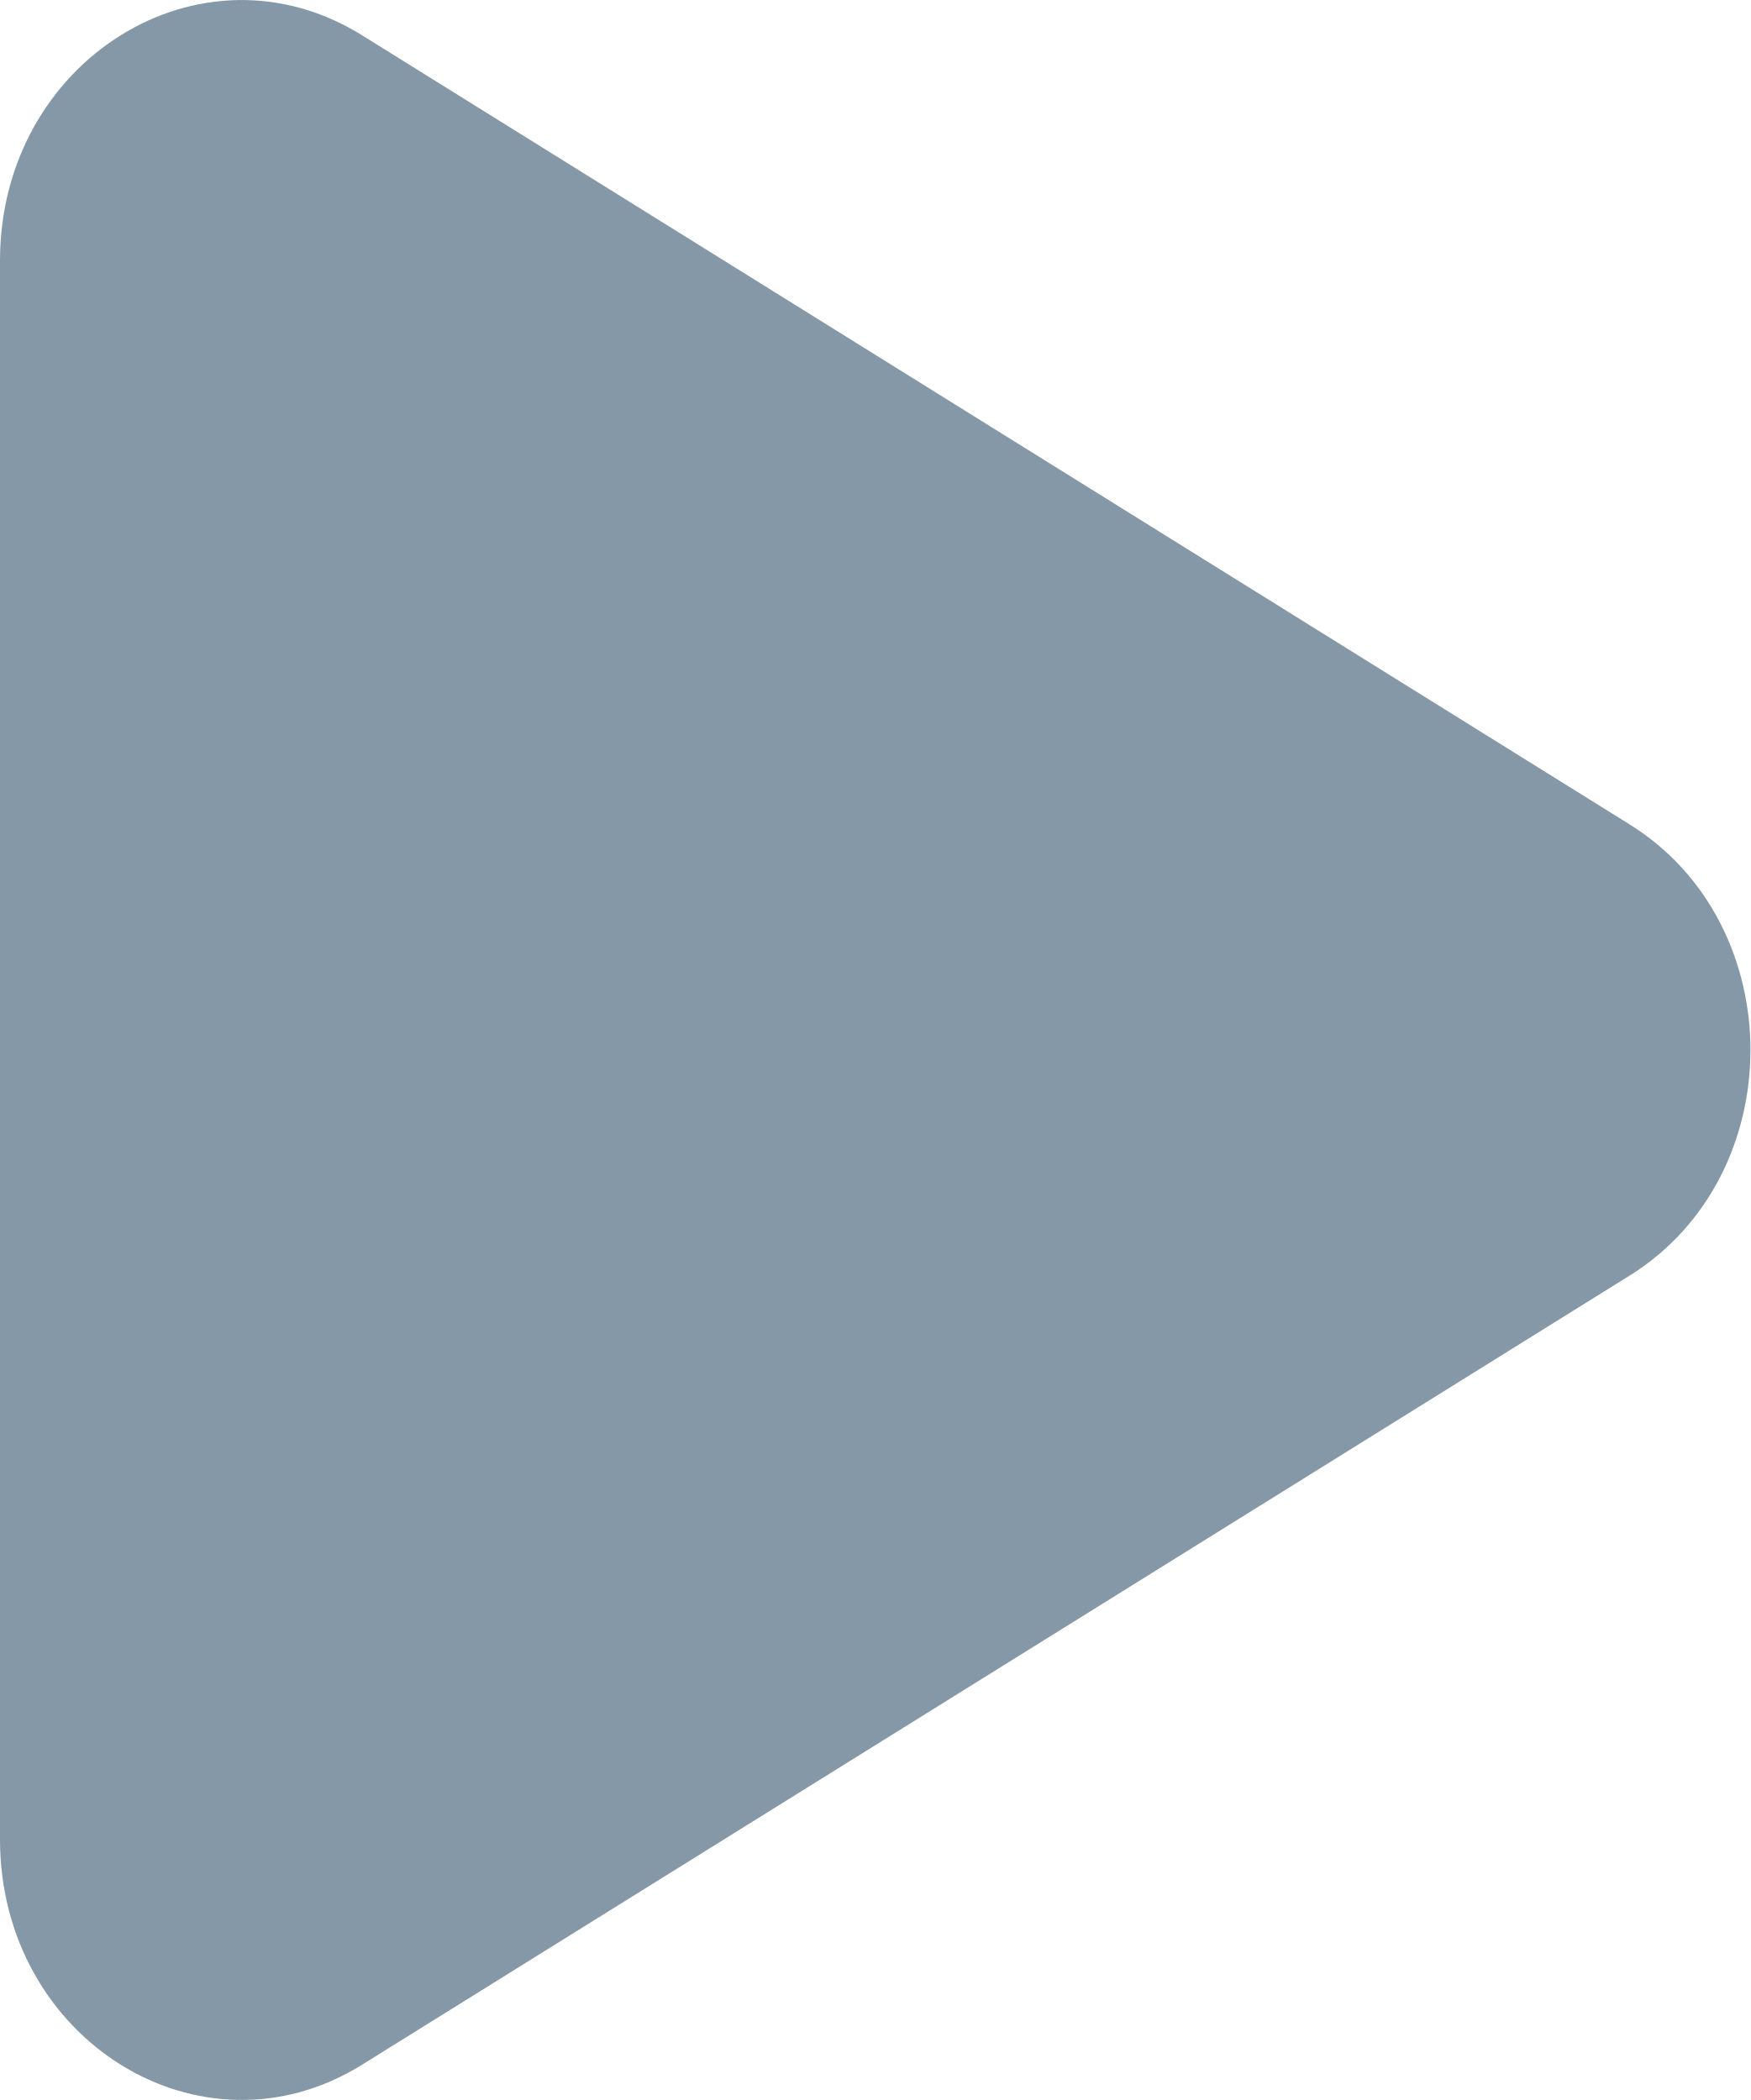
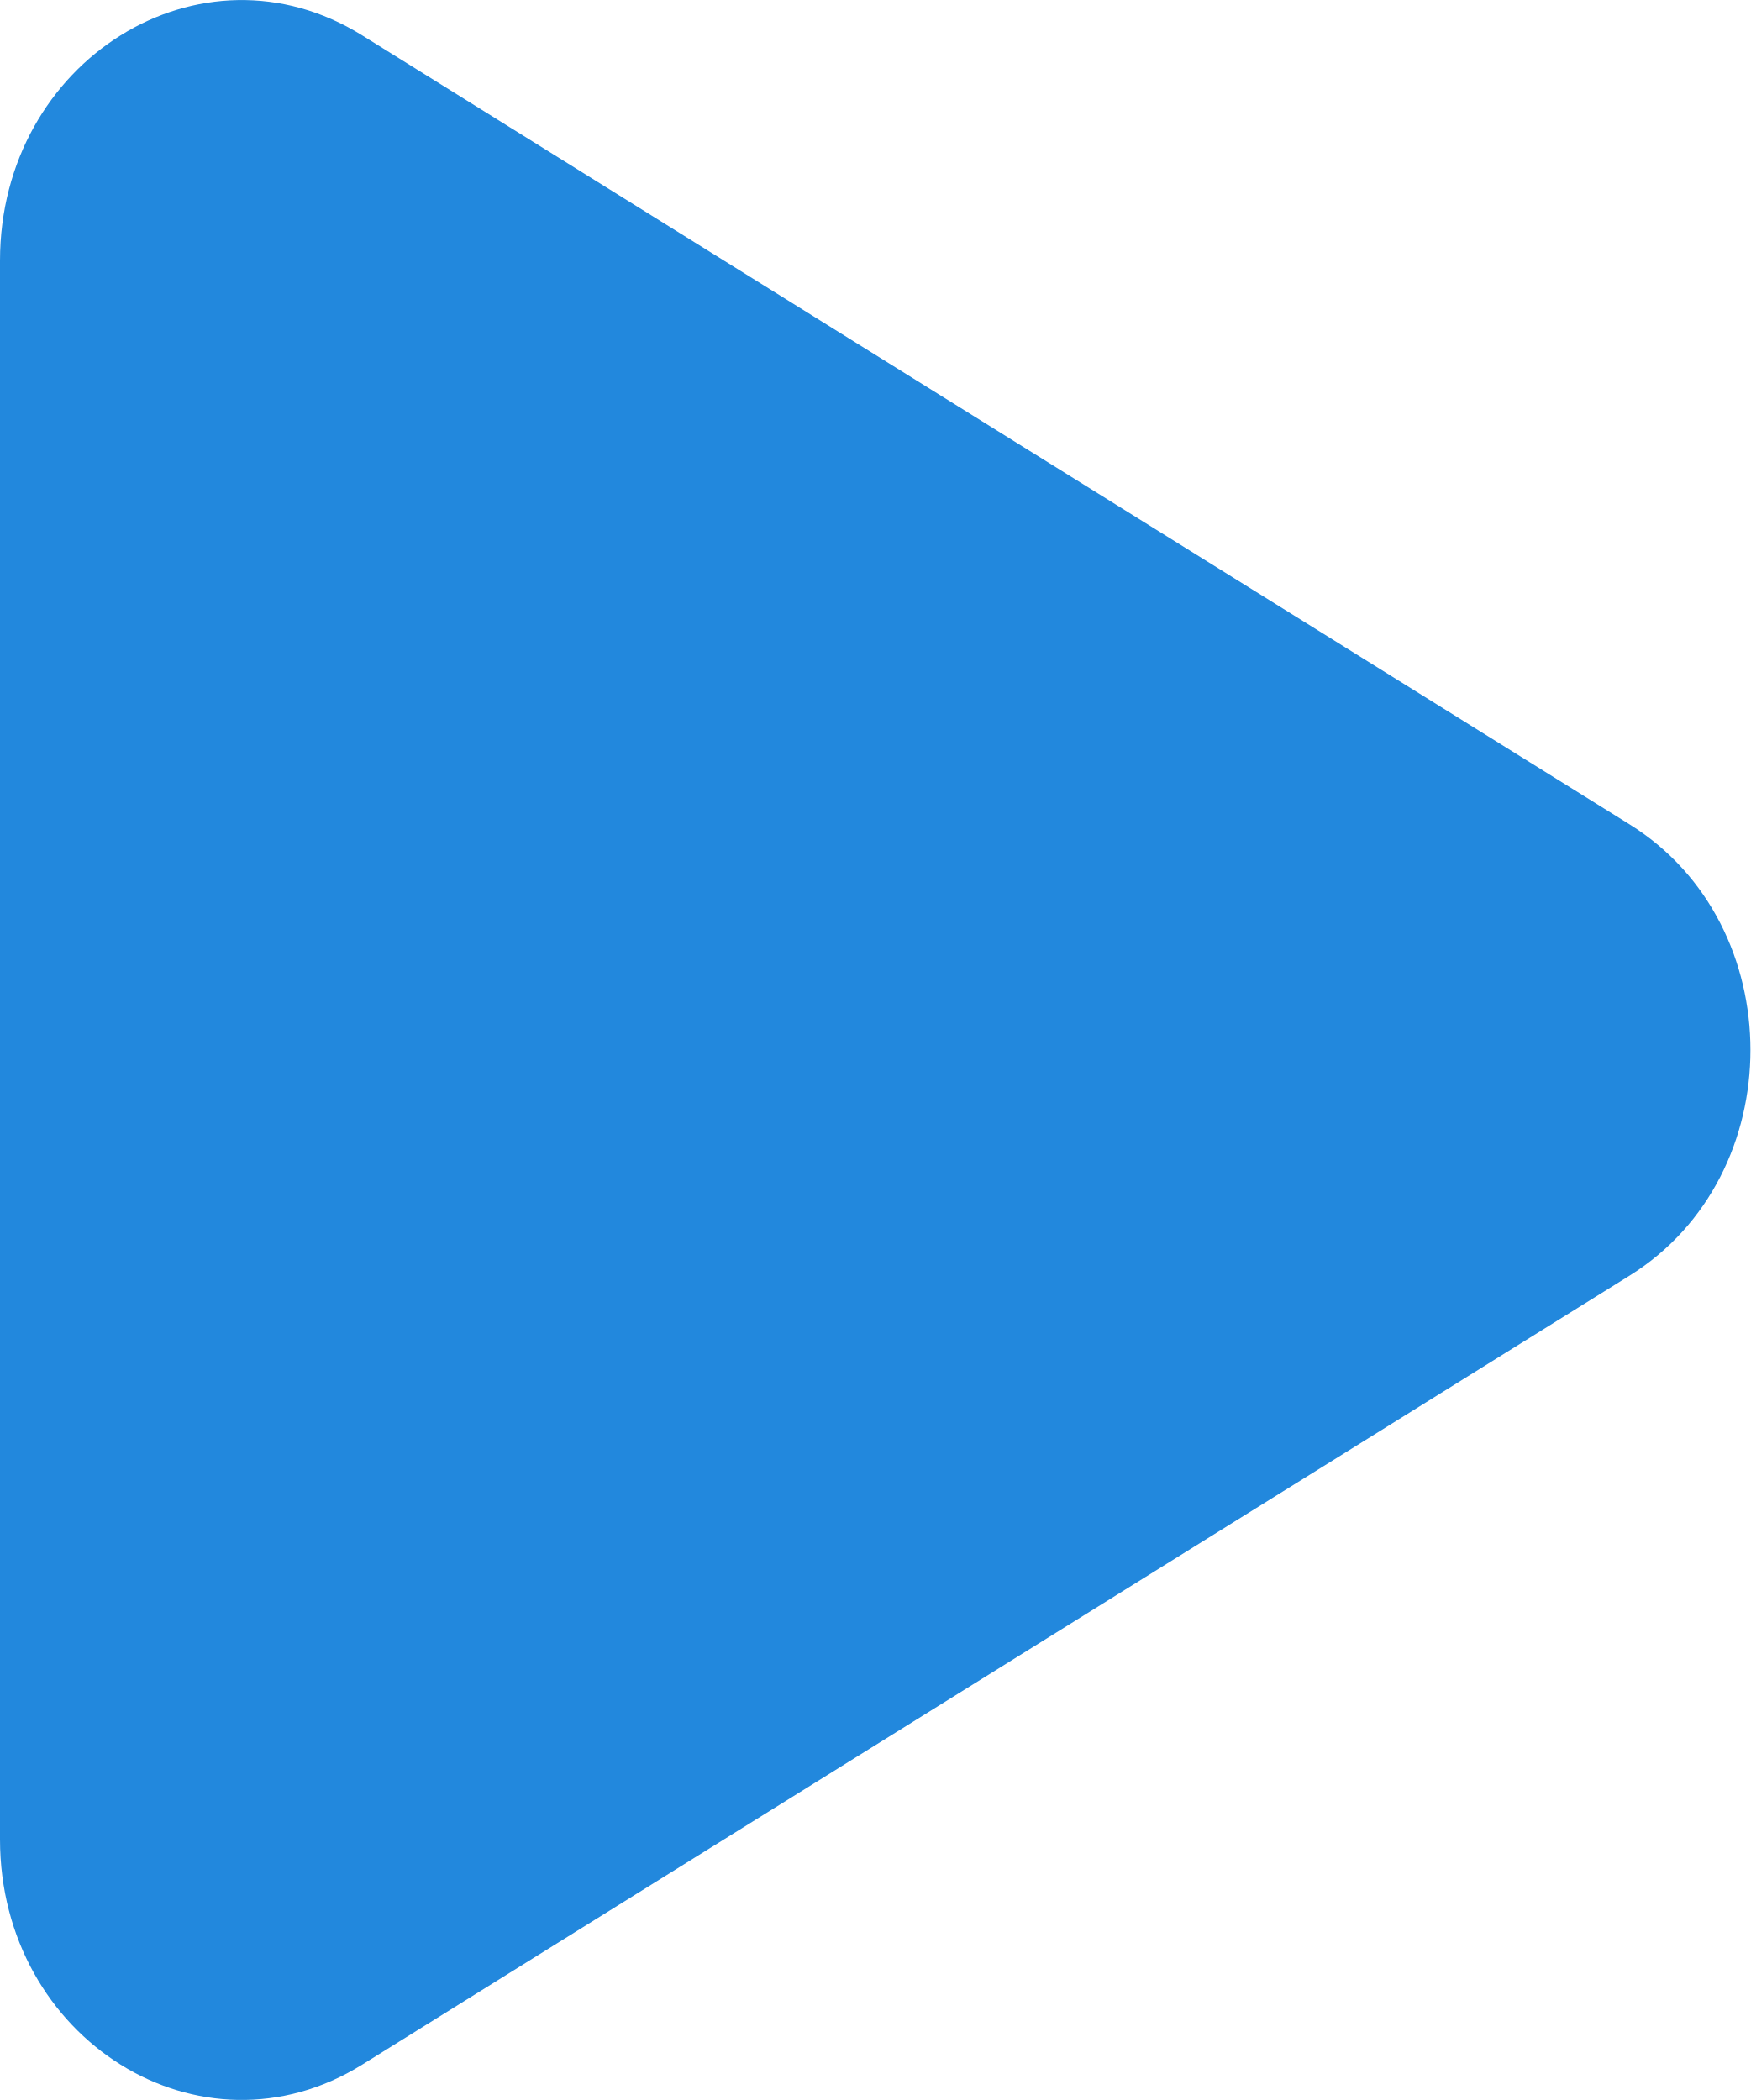
<svg xmlns="http://www.w3.org/2000/svg" width="10" height="12" viewBox="0 0 10 12" fill="none">
-   <path d="M9.31 4.711C10.23 5.284 10.23 6.716 9.31 7.289L2.069 11.798C1.149 12.371 0 11.655 0 10.51V1.49C0 0.345 1.149 -0.371 2.069 0.202L9.31 4.711Z" fill="#8598A7" />
+   <path d="M9.31 4.711C10.23 5.284 10.23 6.716 9.31 7.289L2.069 11.798C1.149 12.371 0 11.655 0 10.51V1.49C0 0.345 1.149 -0.371 2.069 0.202L9.31 4.711Z" fill="#2288DD" />
</svg>
